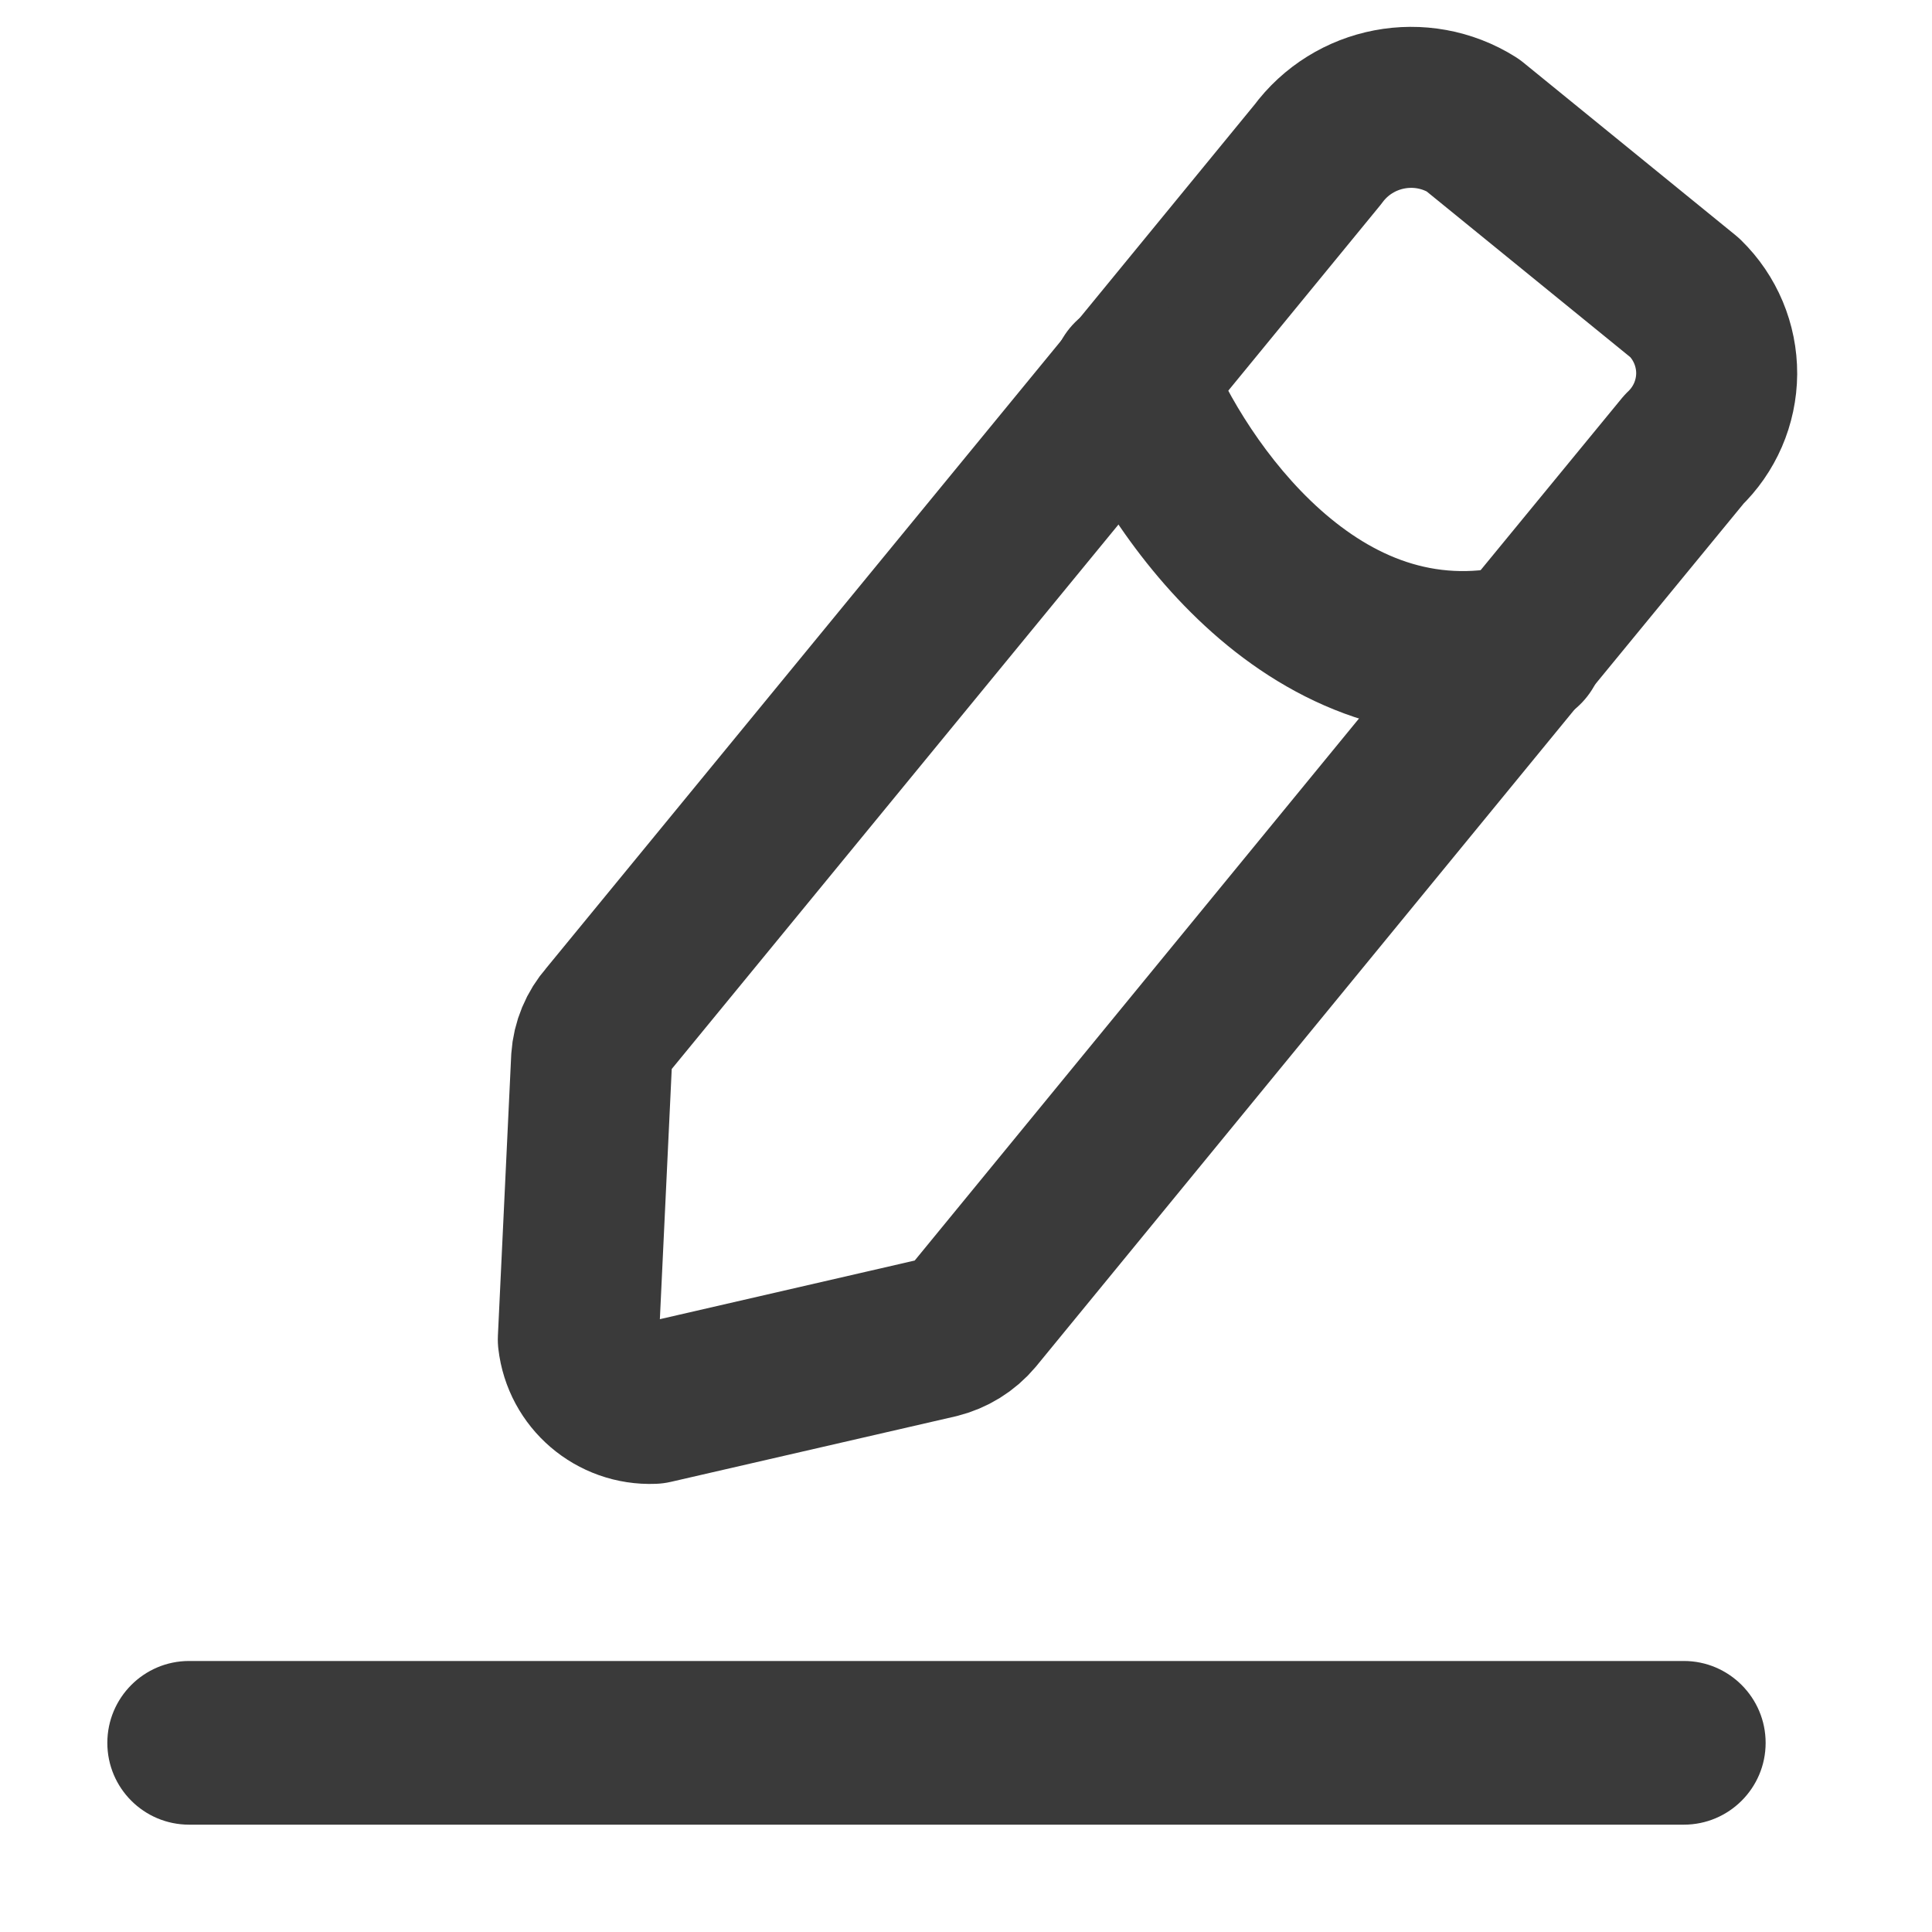
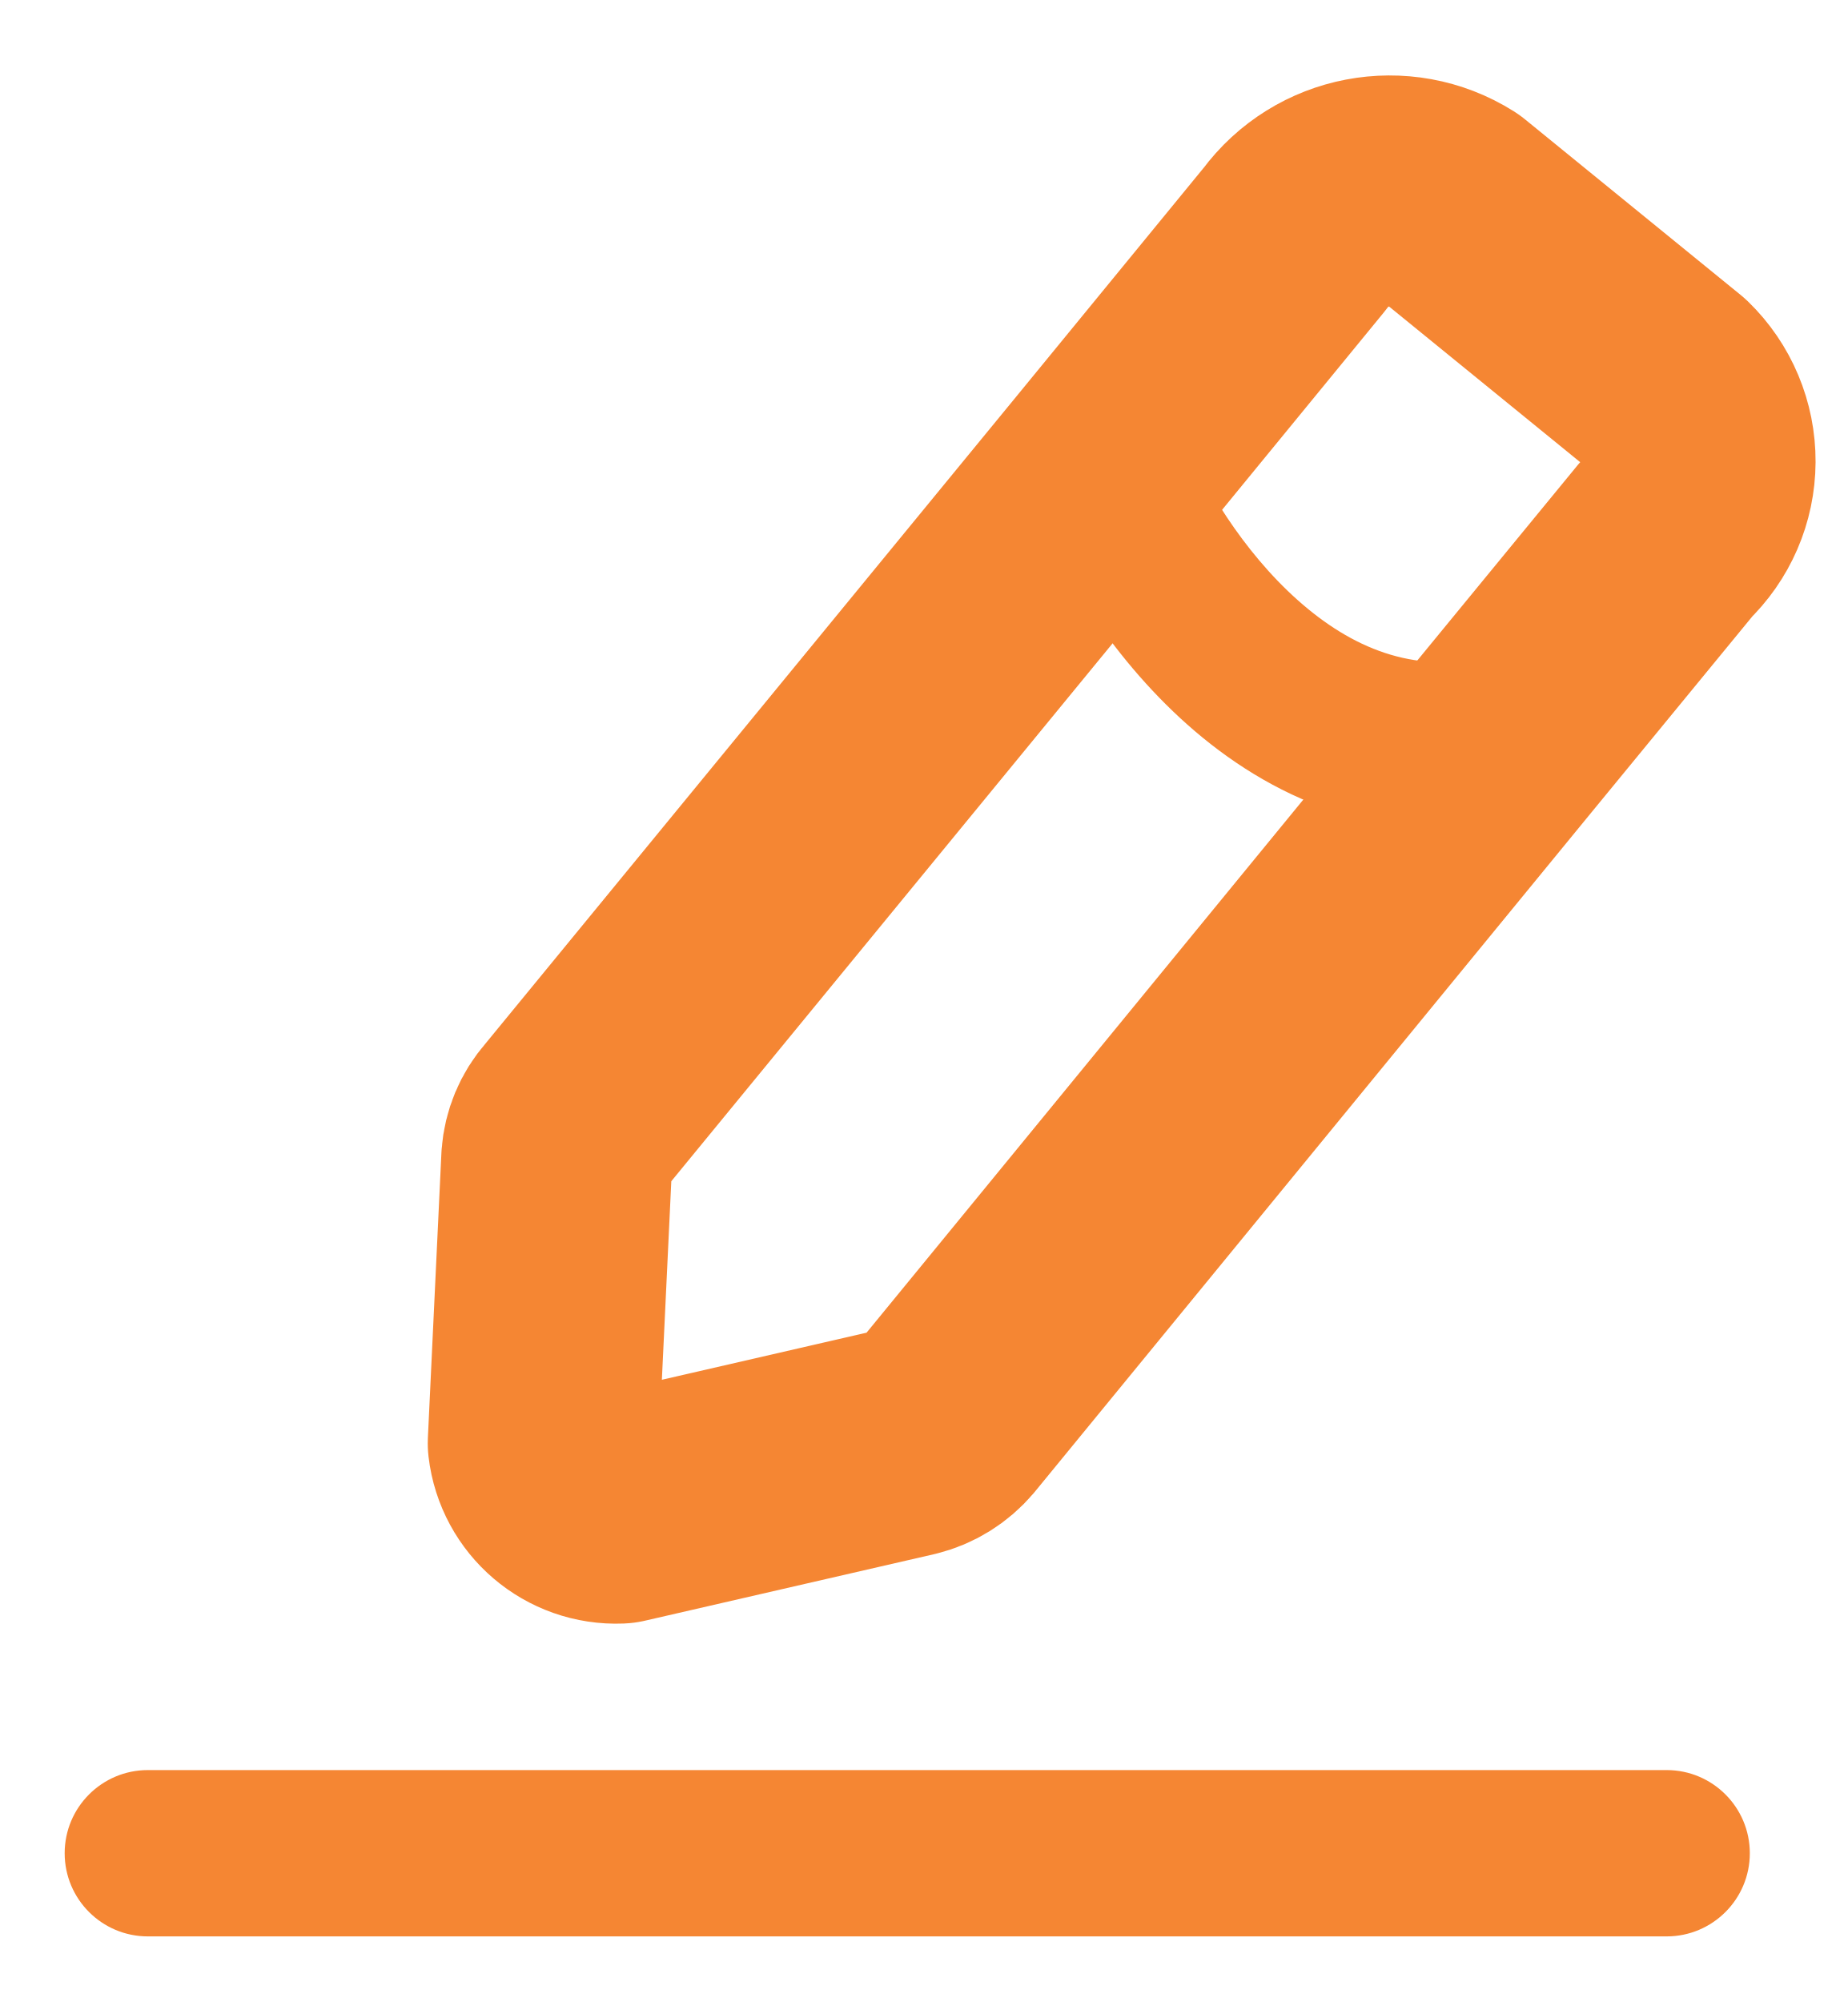
- <svg xmlns="http://www.w3.org/2000/svg" width="18" height="18" viewBox="0 0 18 18" fill="none">
-   <path fill-rule="evenodd" clip-rule="evenodd" d="M13.72 1.165L15.697 2.774C15.888 2.96 15.995 3.216 15.994 3.482C15.992 3.749 15.882 4.003 15.689 4.187L14.187 6.016L9.074 12.254C8.986 12.359 8.867 12.432 8.734 12.465L6.083 13.075C5.731 13.089 5.428 12.83 5.388 12.48L5.512 9.865C5.521 9.731 5.574 9.604 5.662 9.504L10.554 3.542L12.277 1.44C12.612 0.985 13.242 0.865 13.72 1.165Z" stroke="#3A3A3A" stroke-width="1.5" stroke-linecap="round" stroke-linejoin="round" />
-   <path d="M1.762 15.475C1.341 15.475 1 15.817 1 16.238C1 16.659 1.341 17 1.762 17V15.475ZM15.688 17C16.108 17 16.45 16.659 16.45 16.238C16.45 15.817 16.108 15.475 15.688 15.475V17ZM11.261 3.257C11.104 2.867 10.66 2.678 10.269 2.836C9.879 2.993 9.69 3.437 9.848 3.828L11.261 3.257ZM14.355 6.763C14.766 6.67 15.024 6.262 14.931 5.852C14.838 5.441 14.43 5.183 14.019 5.276L14.355 6.763ZM1.762 17H15.688V15.475H1.762V17ZM9.848 3.828C10.084 4.414 10.57 5.249 11.293 5.892C12.029 6.547 13.078 7.052 14.355 6.763L14.019 5.276C13.366 5.424 12.802 5.193 12.306 4.753C11.797 4.3 11.431 3.679 11.261 3.257L9.848 3.828Z" fill="#3A3A3A" />
+ <svg xmlns="http://www.w3.org/2000/svg" width="12" height="13" viewBox="0 0 12 13" fill="none">
+   <path fill-rule="evenodd" clip-rule="evenodd" d="M9.431 1.357L10.831 2.497C10.966 2.628 11.042 2.809 11.041 2.998C11.04 3.187 10.962 3.367 10.825 3.497L9.761 4.793L6.14 9.212C6.077 9.286 5.993 9.338 5.899 9.361L4.021 9.793C3.772 9.803 3.557 9.62 3.528 9.372L3.616 7.519C3.623 7.425 3.66 7.335 3.723 7.264L7.188 3.041L8.408 1.552C8.646 1.229 9.092 1.144 9.431 1.357Z" stroke="#F58633" stroke-width="1.5" stroke-linecap="round" stroke-linejoin="round" />
+   <path d="M0.96 11.494C0.662 11.494 0.42 11.736 0.42 12.034C0.42 12.332 0.662 12.574 0.96 12.574V11.494ZM10.824 12.574C11.122 12.574 11.364 12.332 11.364 12.034C11.364 11.736 11.122 11.494 10.824 11.494V12.574ZM7.689 2.839C7.577 2.562 7.262 2.429 6.986 2.54C6.709 2.652 6.576 2.966 6.687 3.243L7.689 2.839ZM9.88 5.322C10.171 5.257 10.354 4.967 10.288 4.677C10.222 4.386 9.933 4.203 9.642 4.269L9.88 5.322ZM0.96 12.574H10.824V11.494H0.96V12.574ZM6.687 3.243C6.855 3.658 7.199 4.25 7.711 4.705C8.233 5.169 8.976 5.527 9.88 5.322L9.642 4.269C9.179 4.373 8.78 4.21 8.429 3.898C8.068 3.577 7.809 3.137 7.689 2.839L6.687 3.243Z" fill="#F58633" />
</svg>
